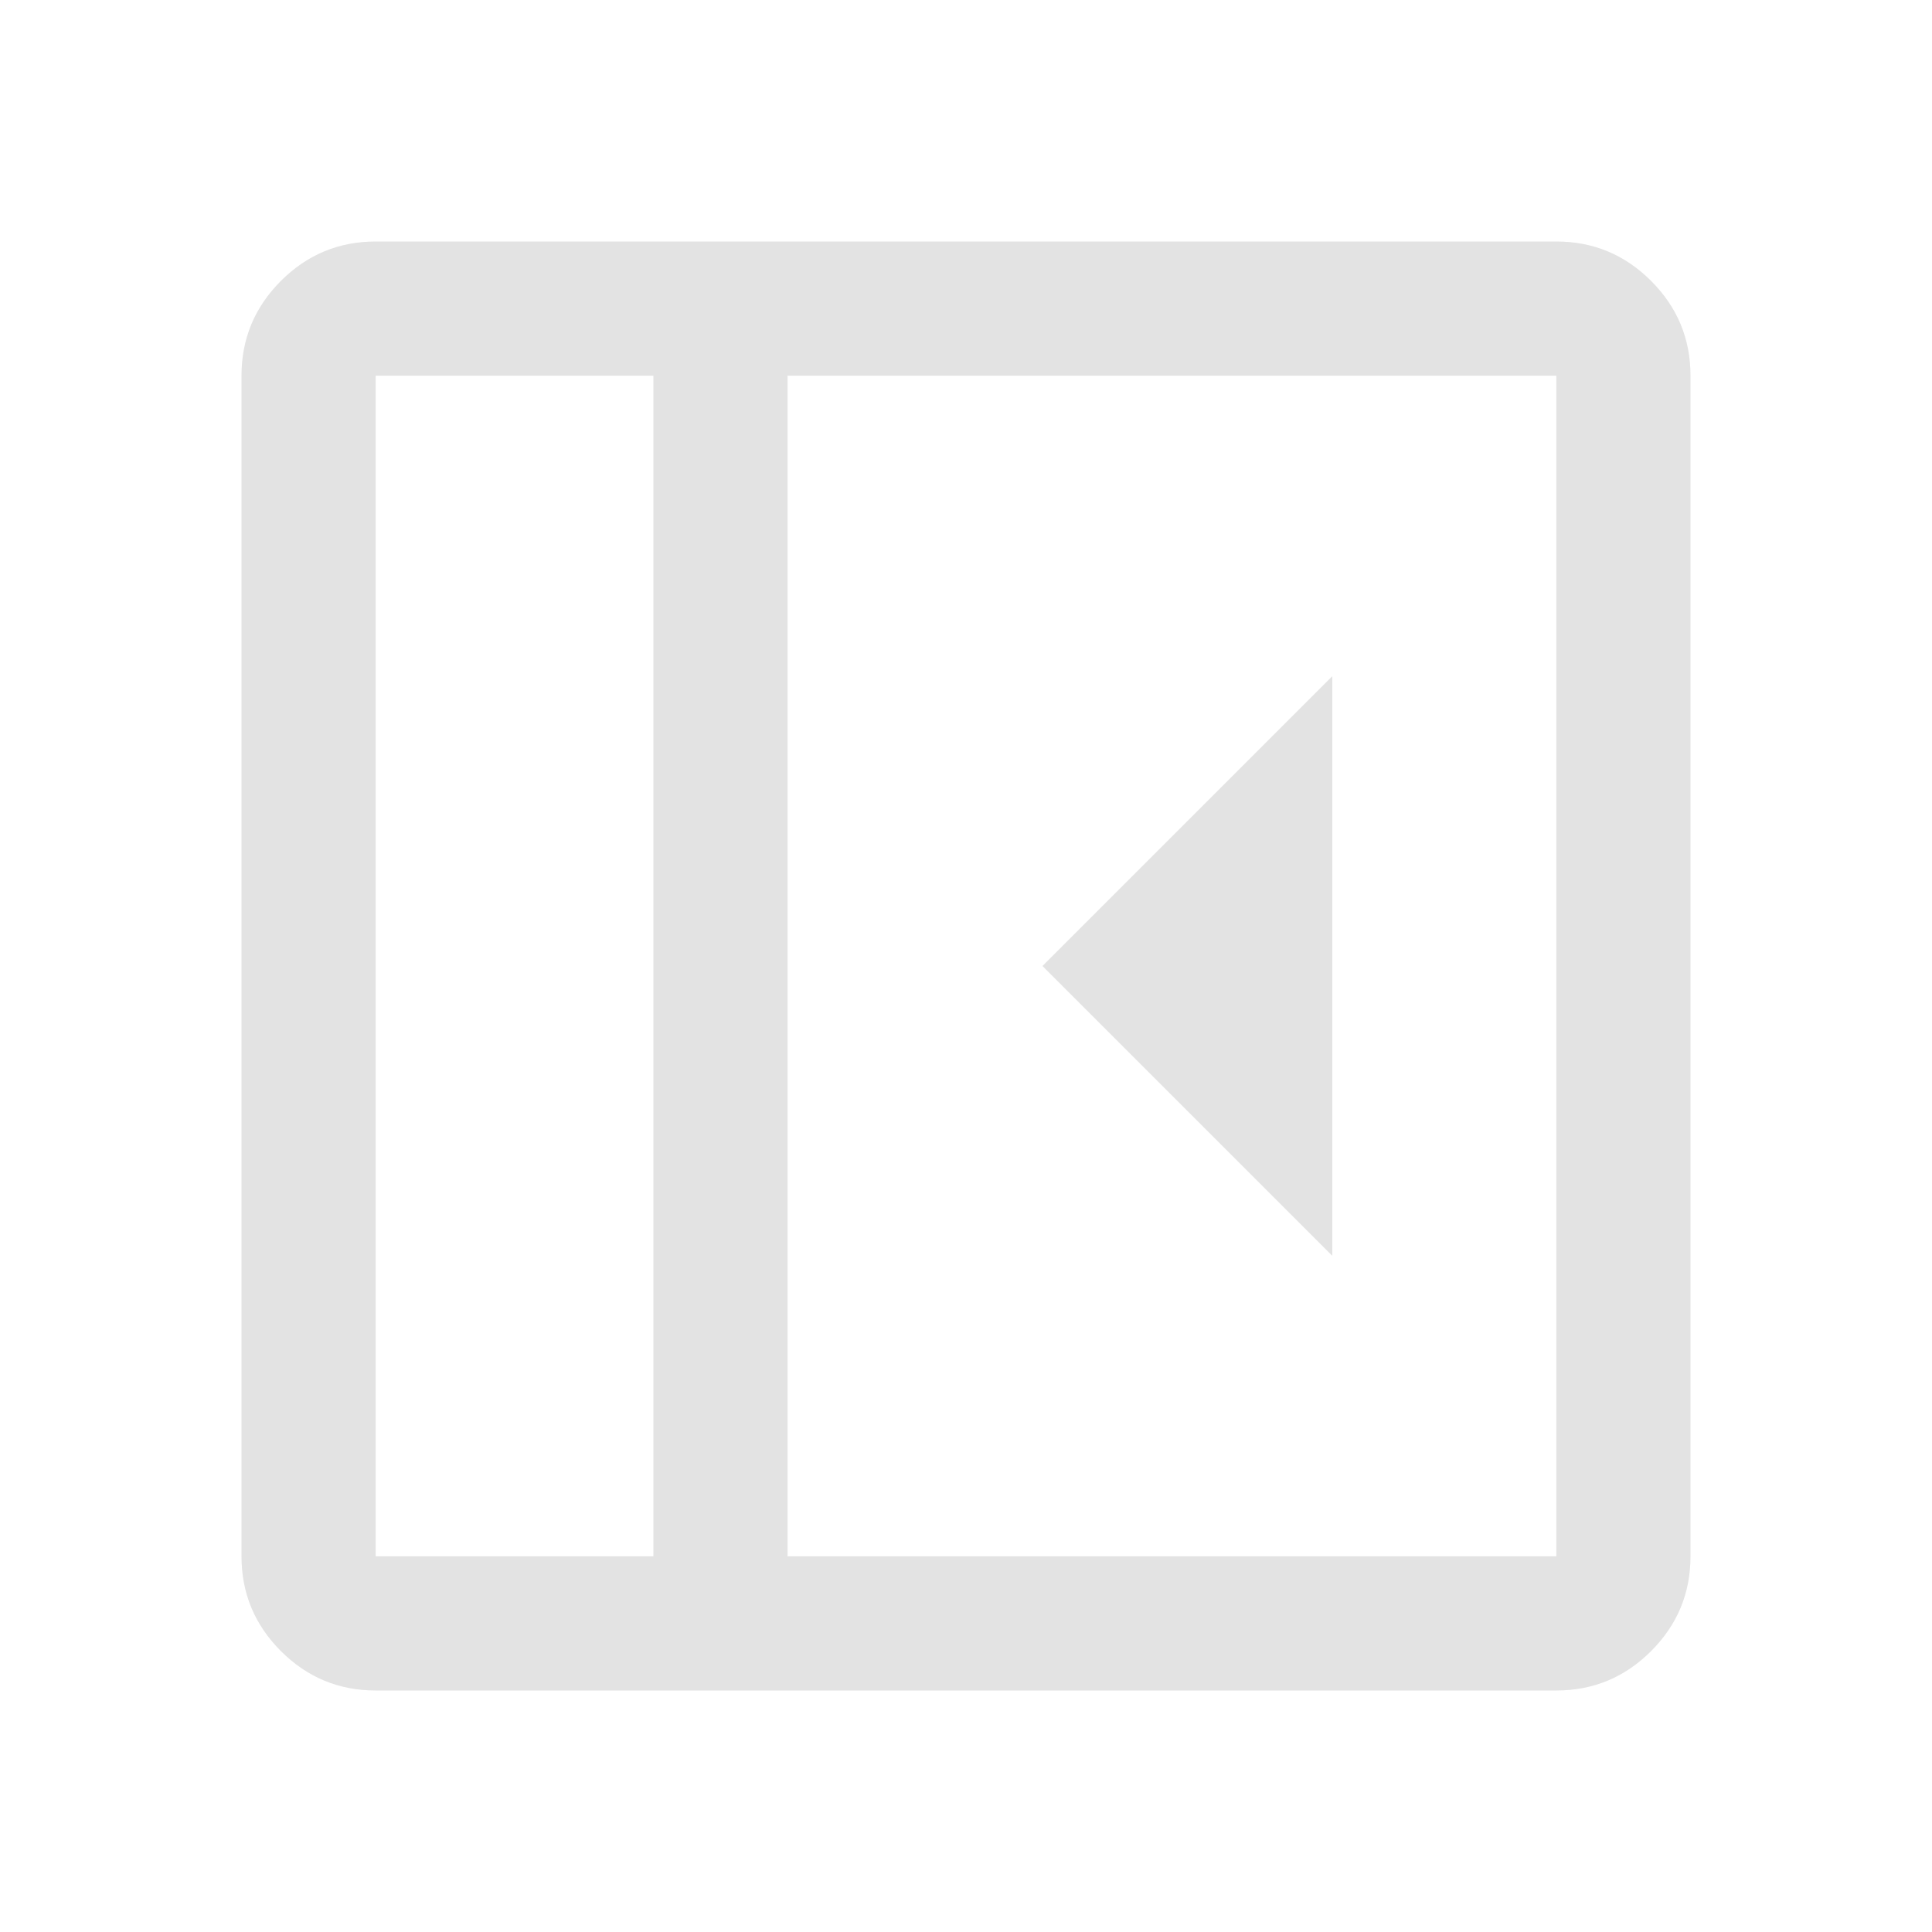
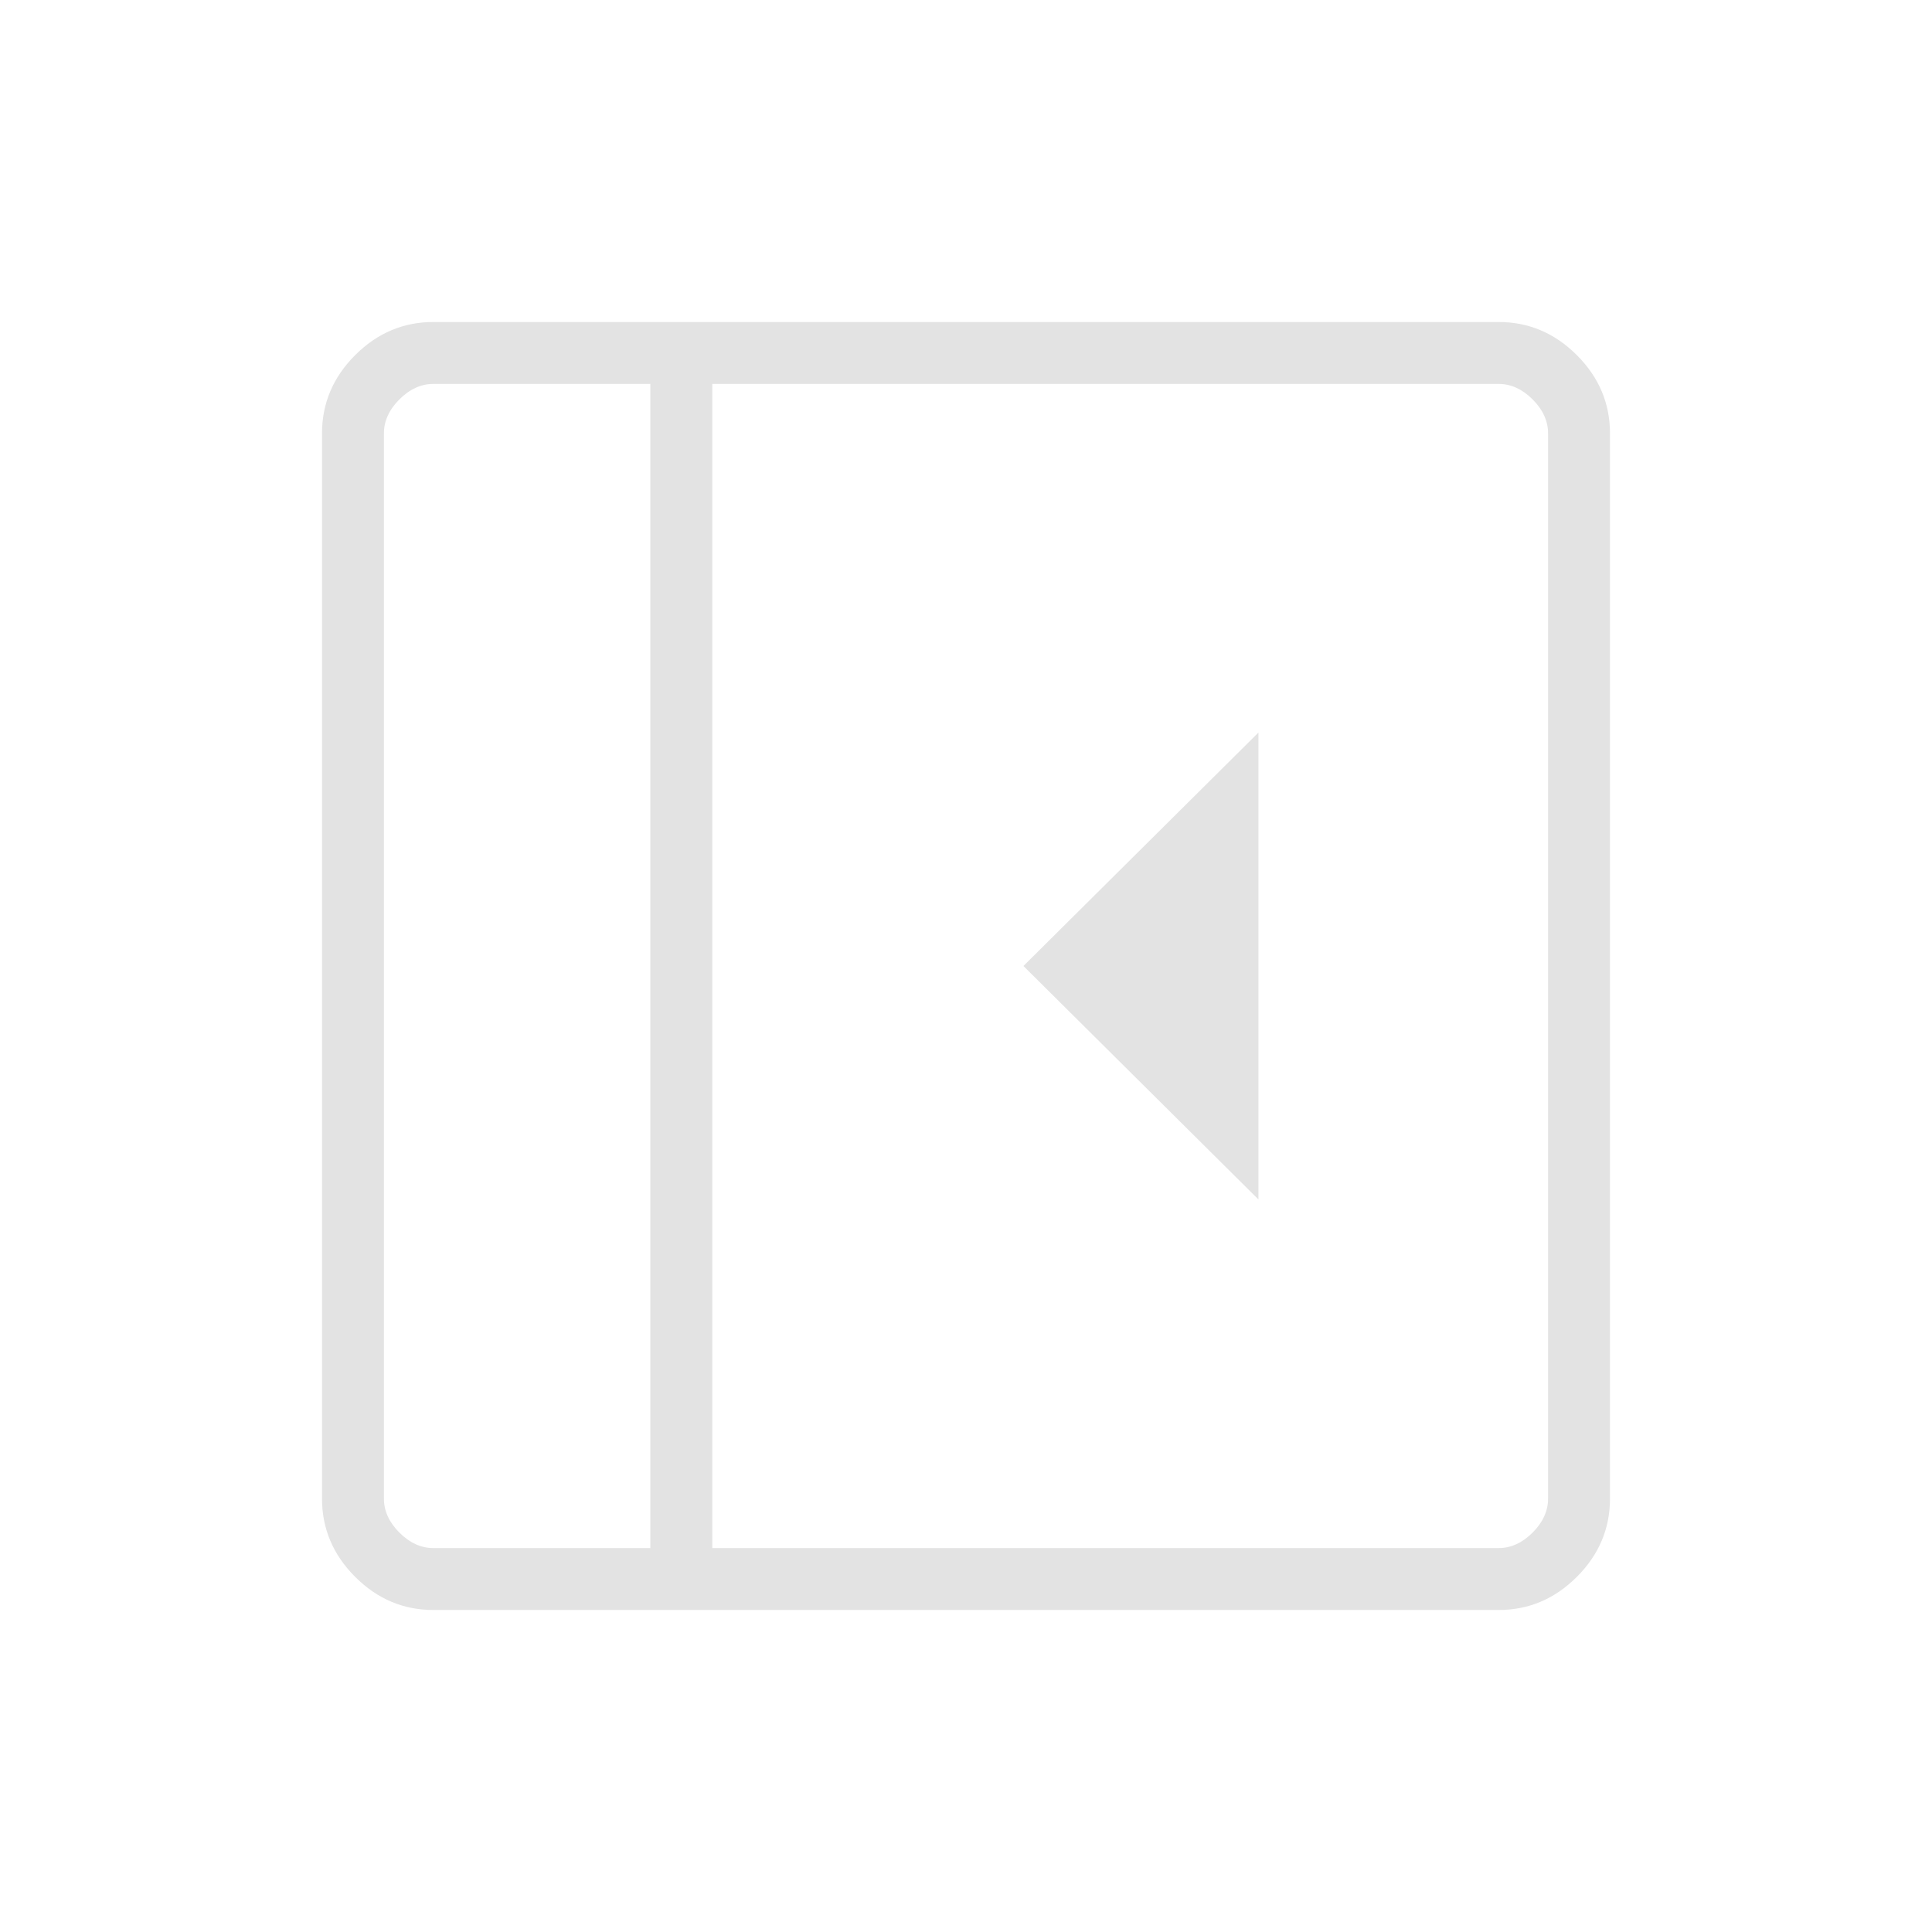
- <svg xmlns="http://www.w3.org/2000/svg" height="40px" viewBox="0 -960 960 960" width="40px" fill="#e3e3e3">
-   <path d="M662-336v-288L518-480l144 144ZM186.67-120q-27.5 0-47.09-19.58Q120-159.17 120-186.67v-586.66q0-27.5 19.58-47.09Q159.17-840 186.67-840h586.66q27.5 0 47.09 19.58Q840-800.83 840-773.33v586.66q0 27.5-19.58 47.09Q800.83-120 773.33-120H186.67Zm138-66.67v-586.66h-138v586.66h138Zm66.66 0h382v-586.66h-382v586.66Zm-66.66 0h-138 138Z" />
+ <svg xmlns="http://www.w3.org/2000/svg" height="48px" viewBox="0 -960 960 960" width="48px" fill="#e3e3e3">
+   <path d="M625.31-364v-232L508.54-480l116.77 116ZM215.38-160q-22.44 0-38.91-16.47Q160-192.94 160-215.38v-529.24q0-22.44 16.47-38.91Q192.94-800 215.38-800h529.24q22.44 0 38.91 16.47Q800-767.06 800-744.62v529.24q0 22.44-16.47 38.91Q767.06-160 744.62-160H215.38Zm107.77-30.77v-578.46H215.38q-9.23 0-16.92 7.69-7.69 7.69-7.69 16.92v529.24q0 9.23 7.69 16.92 7.69 7.69 16.92 7.69h107.77Zm30.77 0h390.7q9.23 0 16.92-7.69 7.69-7.69 7.69-16.92v-529.24q0-9.23-7.69-16.92-7.69-7.69-16.92-7.69h-390.7v578.46Zm-30.77 0H190.77h132.38Z" />
</svg>
